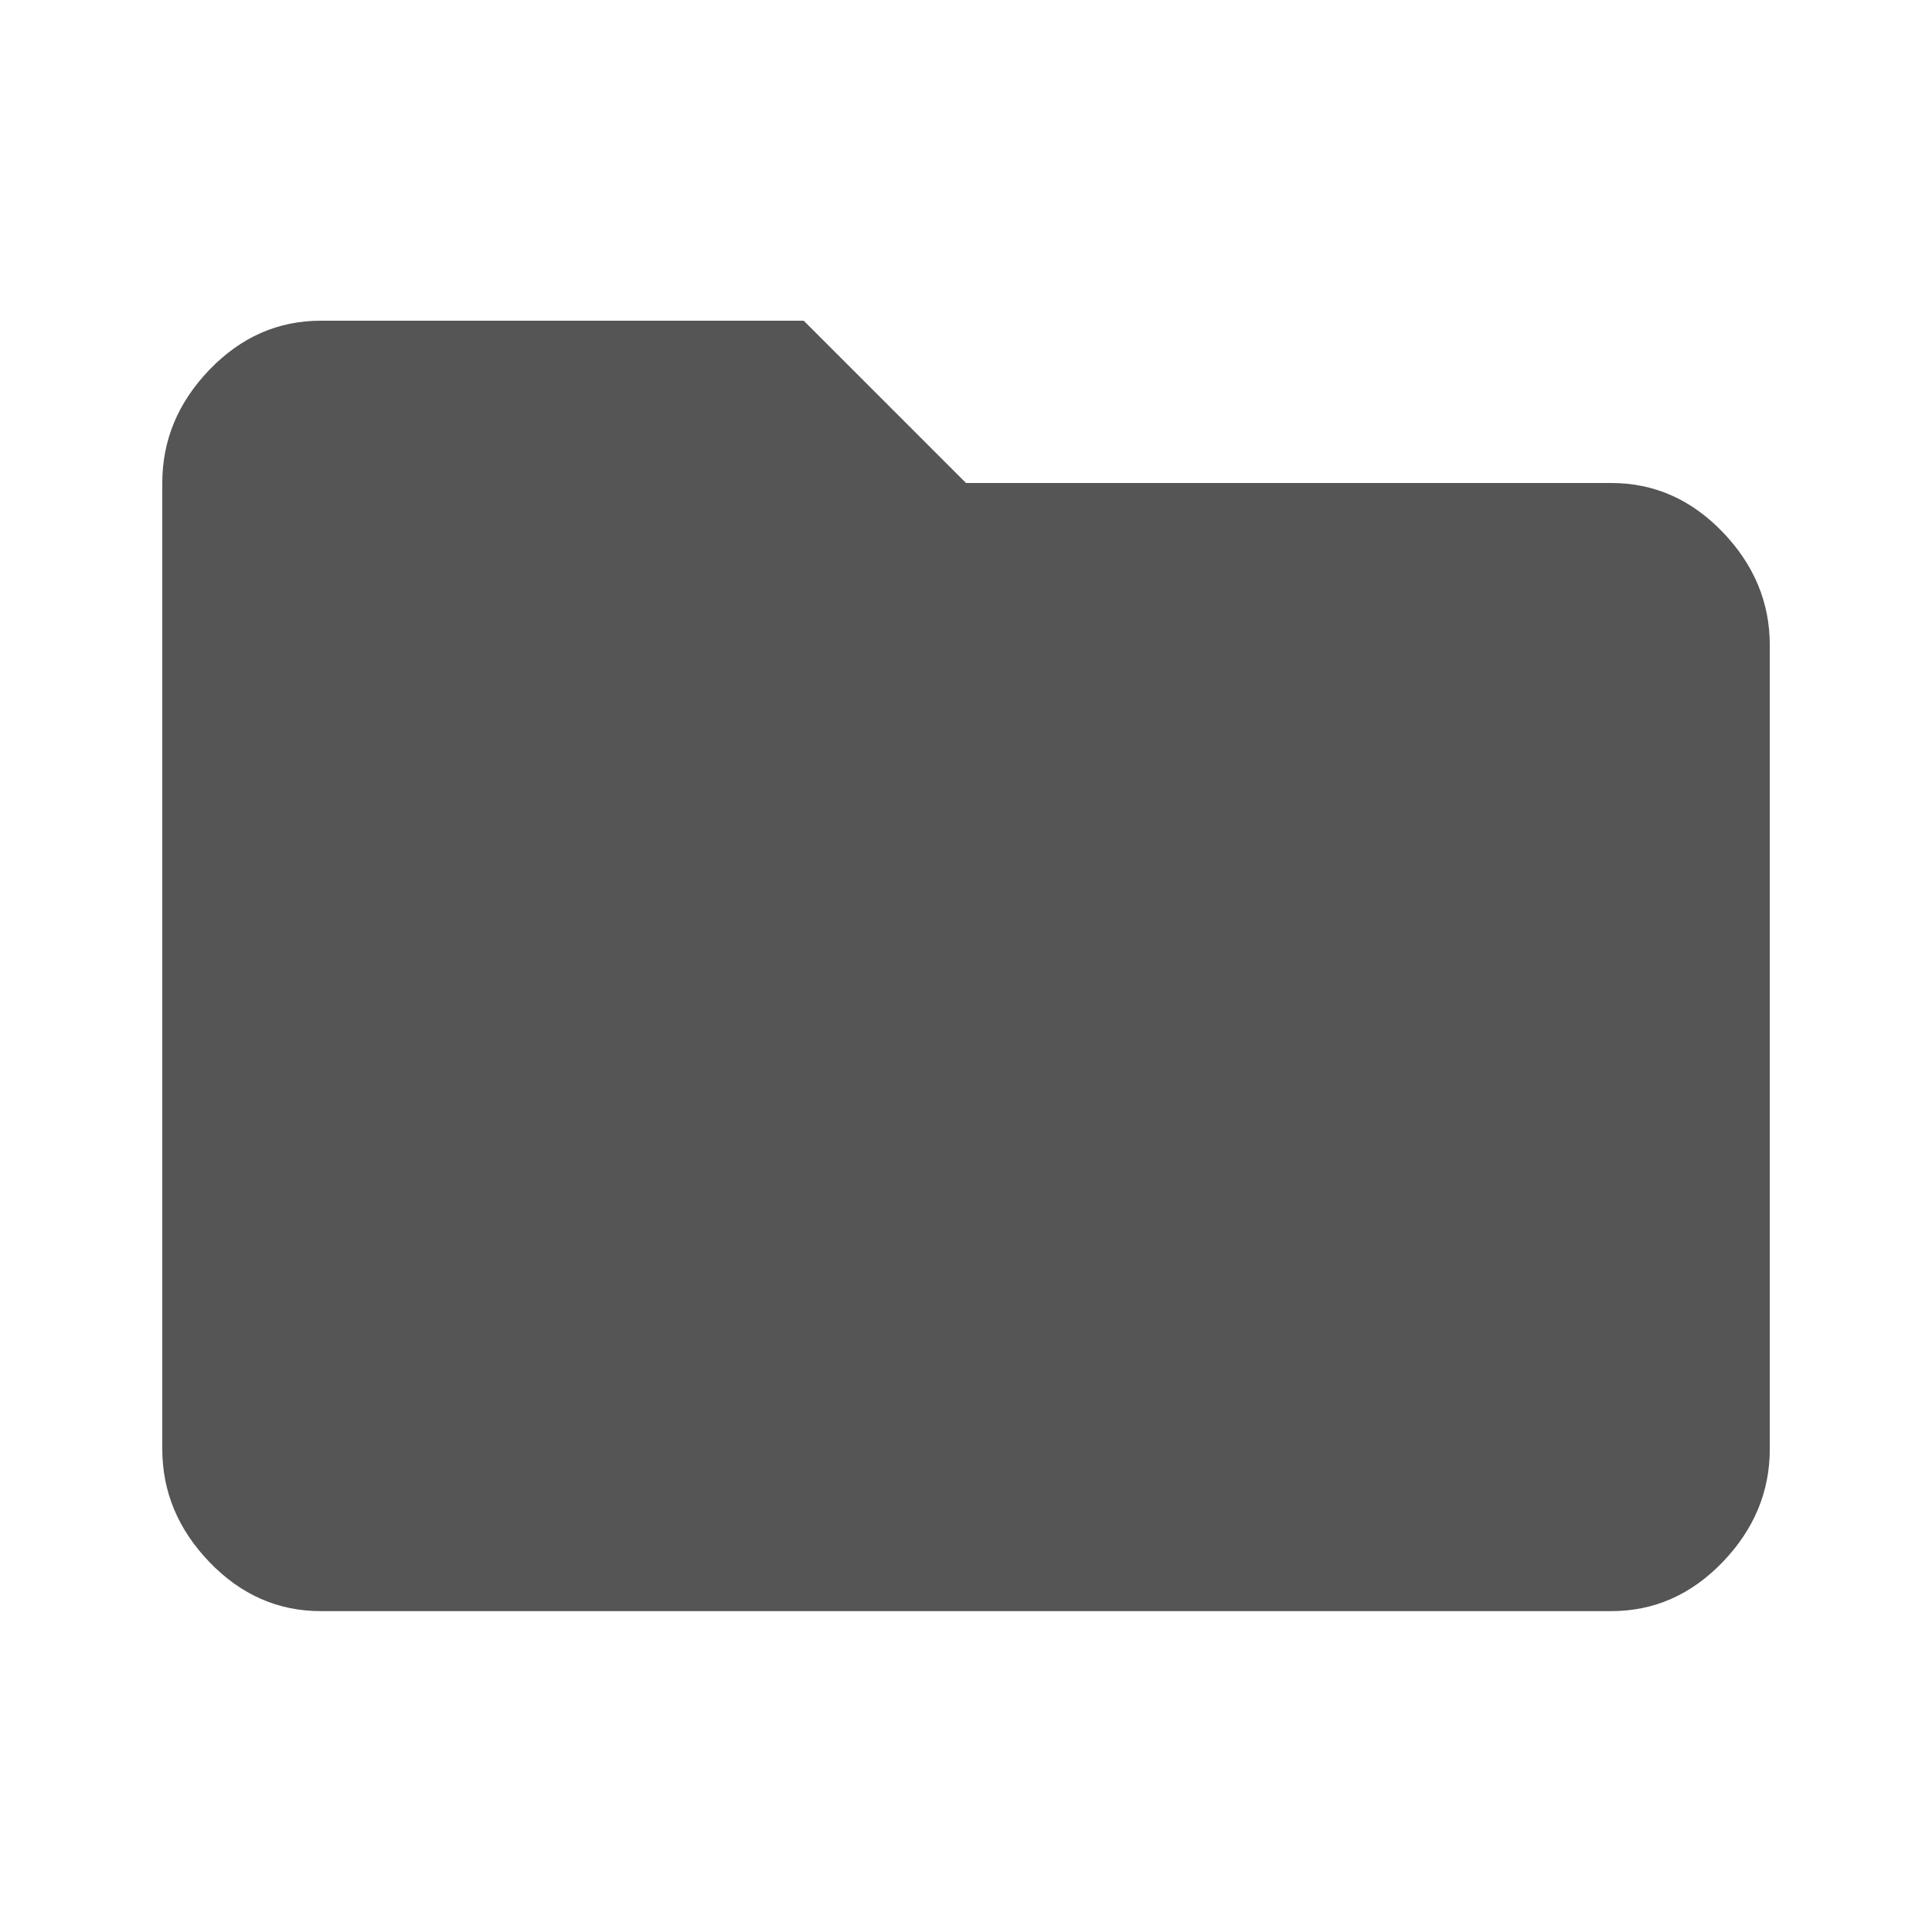
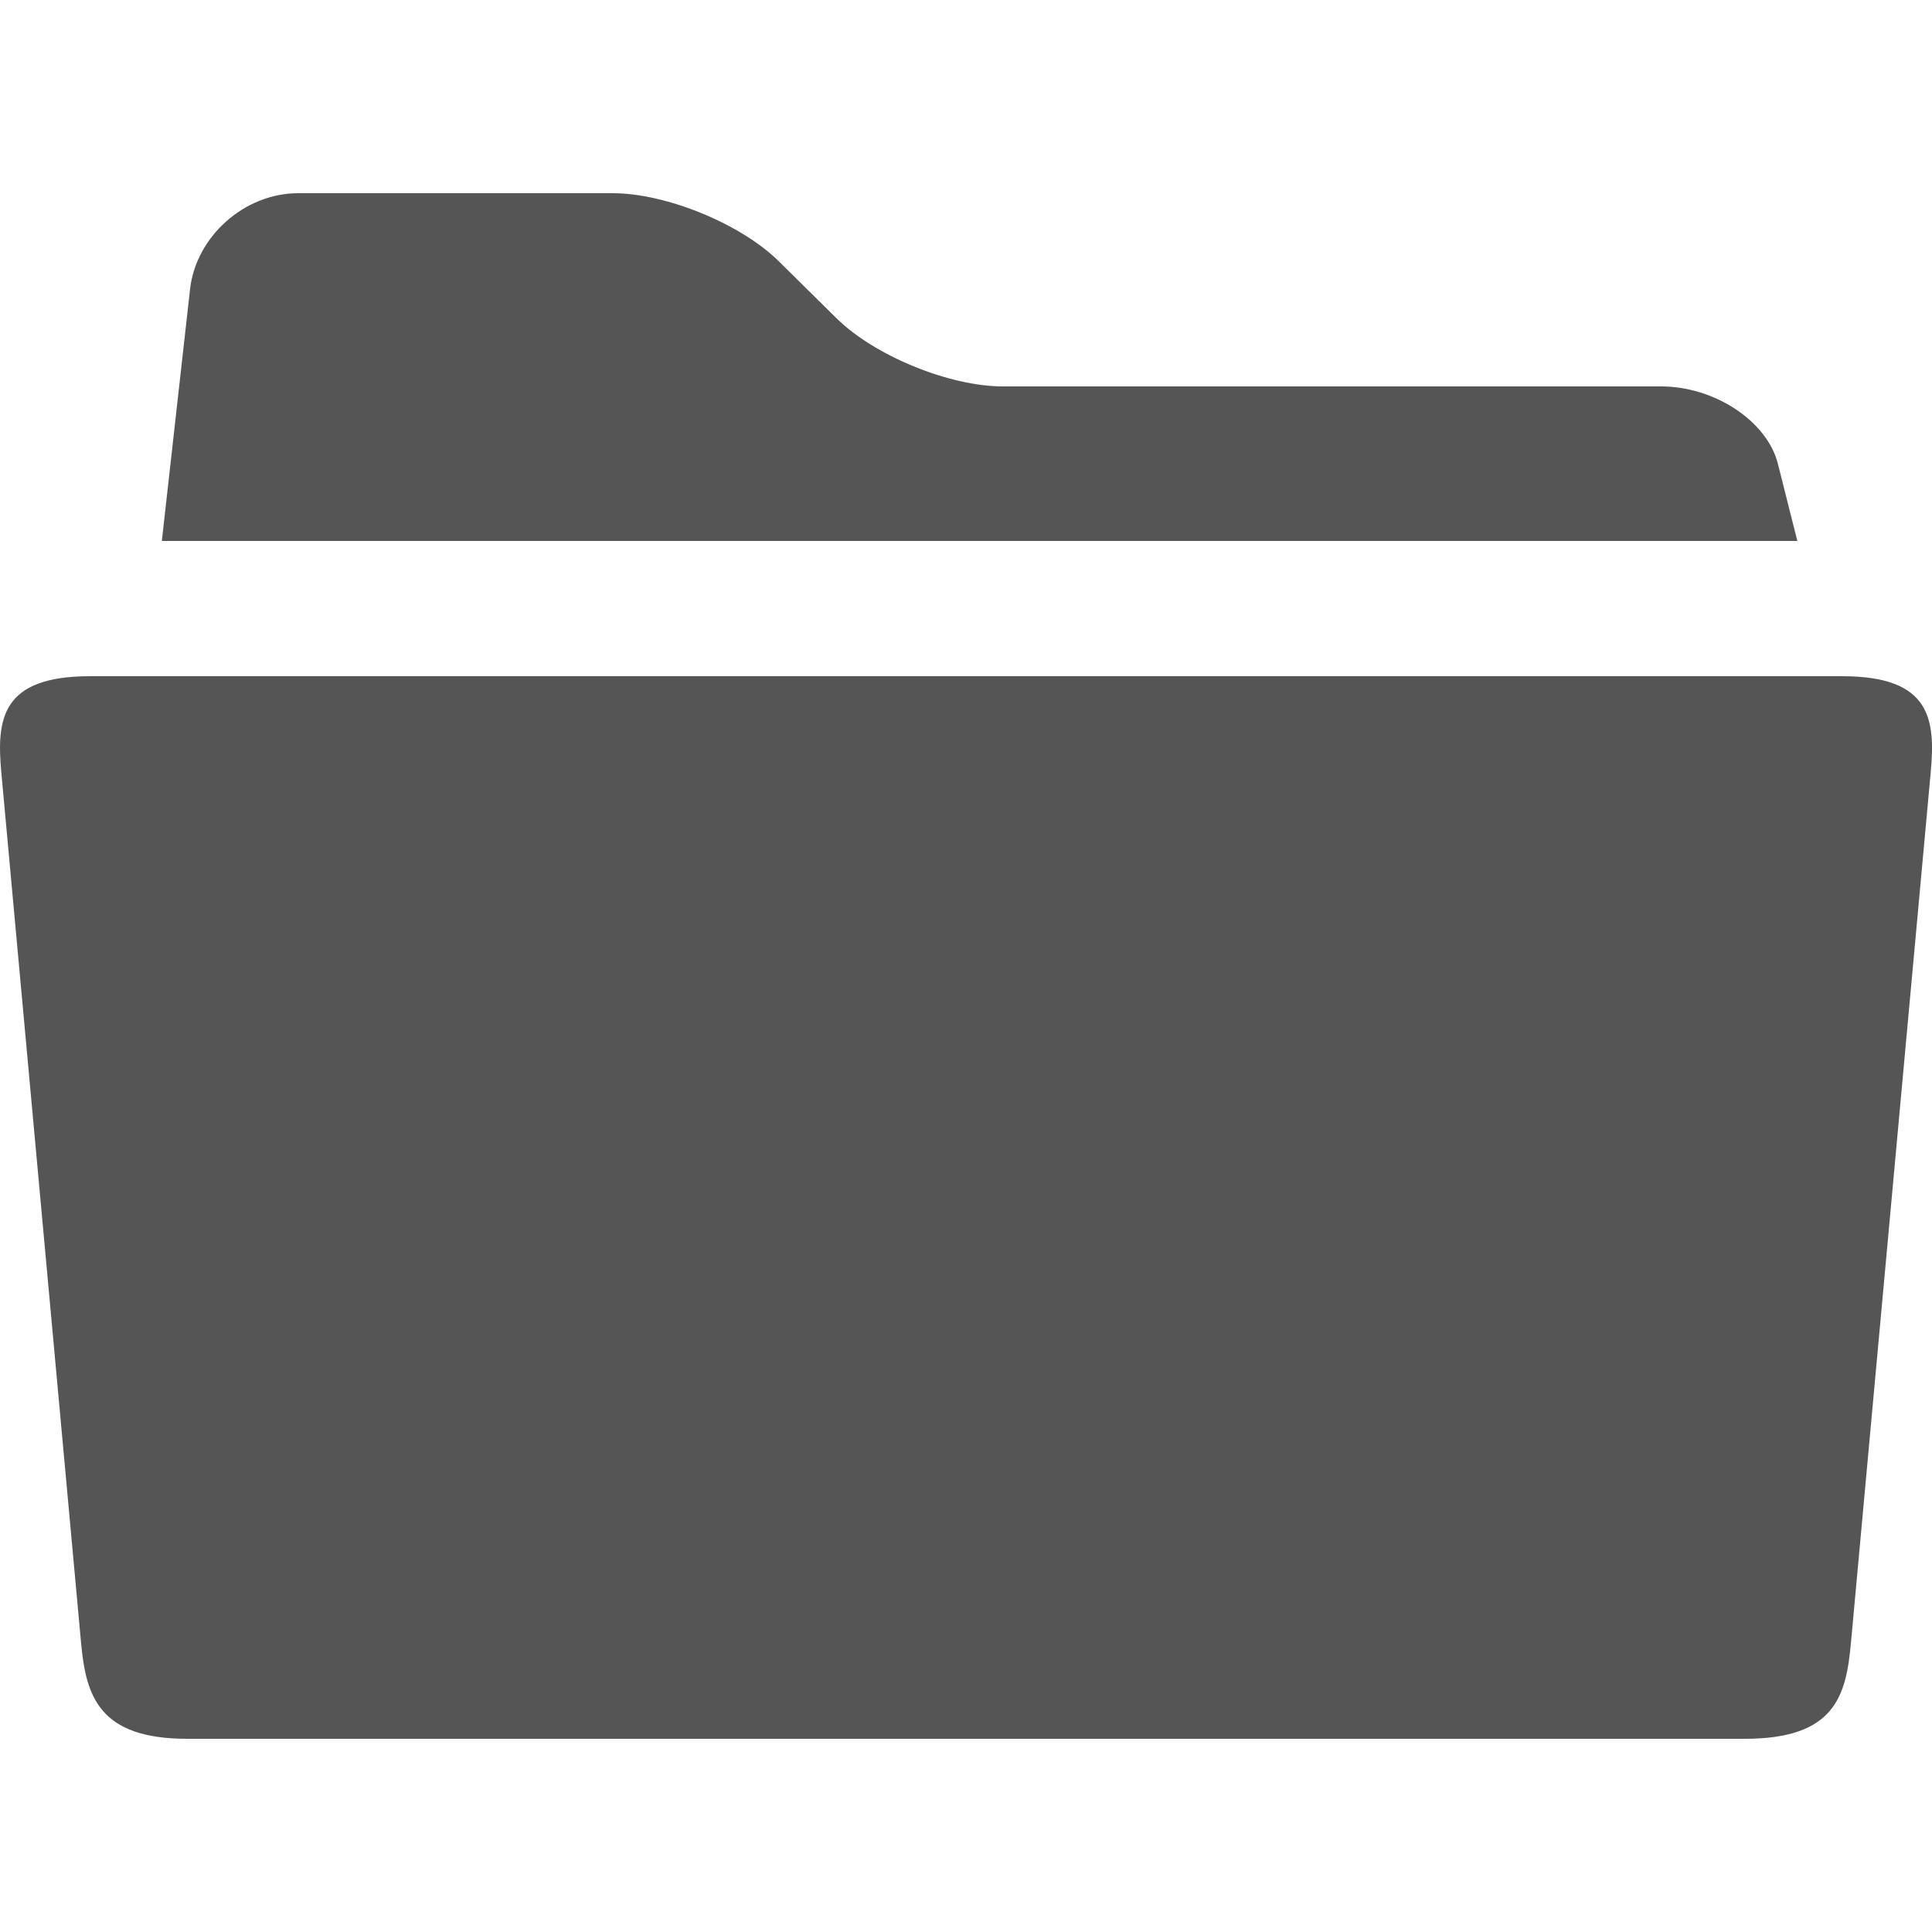
- <svg xmlns="http://www.w3.org/2000/svg" width="24" height="24" viewBox="0 0 24 24">
-   <path fill="#555" d="M9.984 3.984l2.016 2.016h8.016q0.797 0 1.383 0.609t0.586 1.406v9.984q0 0.797-0.586 1.406t-1.383 0.609h-16.031q-0.797 0-1.383-0.609t-0.586-1.406v-12q0-0.797 0.586-1.406t1.383-0.609h6z" />
+ <svg xmlns="http://www.w3.org/2000/svg" viewBox="0 0 100 100" width="512" height="512">
+   <path d="M95.35 35H4.65C.048 35-.182 37.24.068 39.98l4.127 45.04c.25 2.74.9 4.98 5.496 4.98h80.62c4.69 0 5.245-2.24 5.495-4.98l4.127-45.04c.25-2.74.022-4.98-4.58-4.98zm-3.328-11c-.555-2.2-3.275-4-6.047-4H51.903c-2.77 0-6.645-1.588-8.607-3.528l-2.98-2.943C38.355 11.587 34.482 10 31.71 10H15.43c-2.77 0-5.288 2.236-5.593 4.97L8.377 28H93.03l-1.008-4z" fill="#555" />
</svg>
